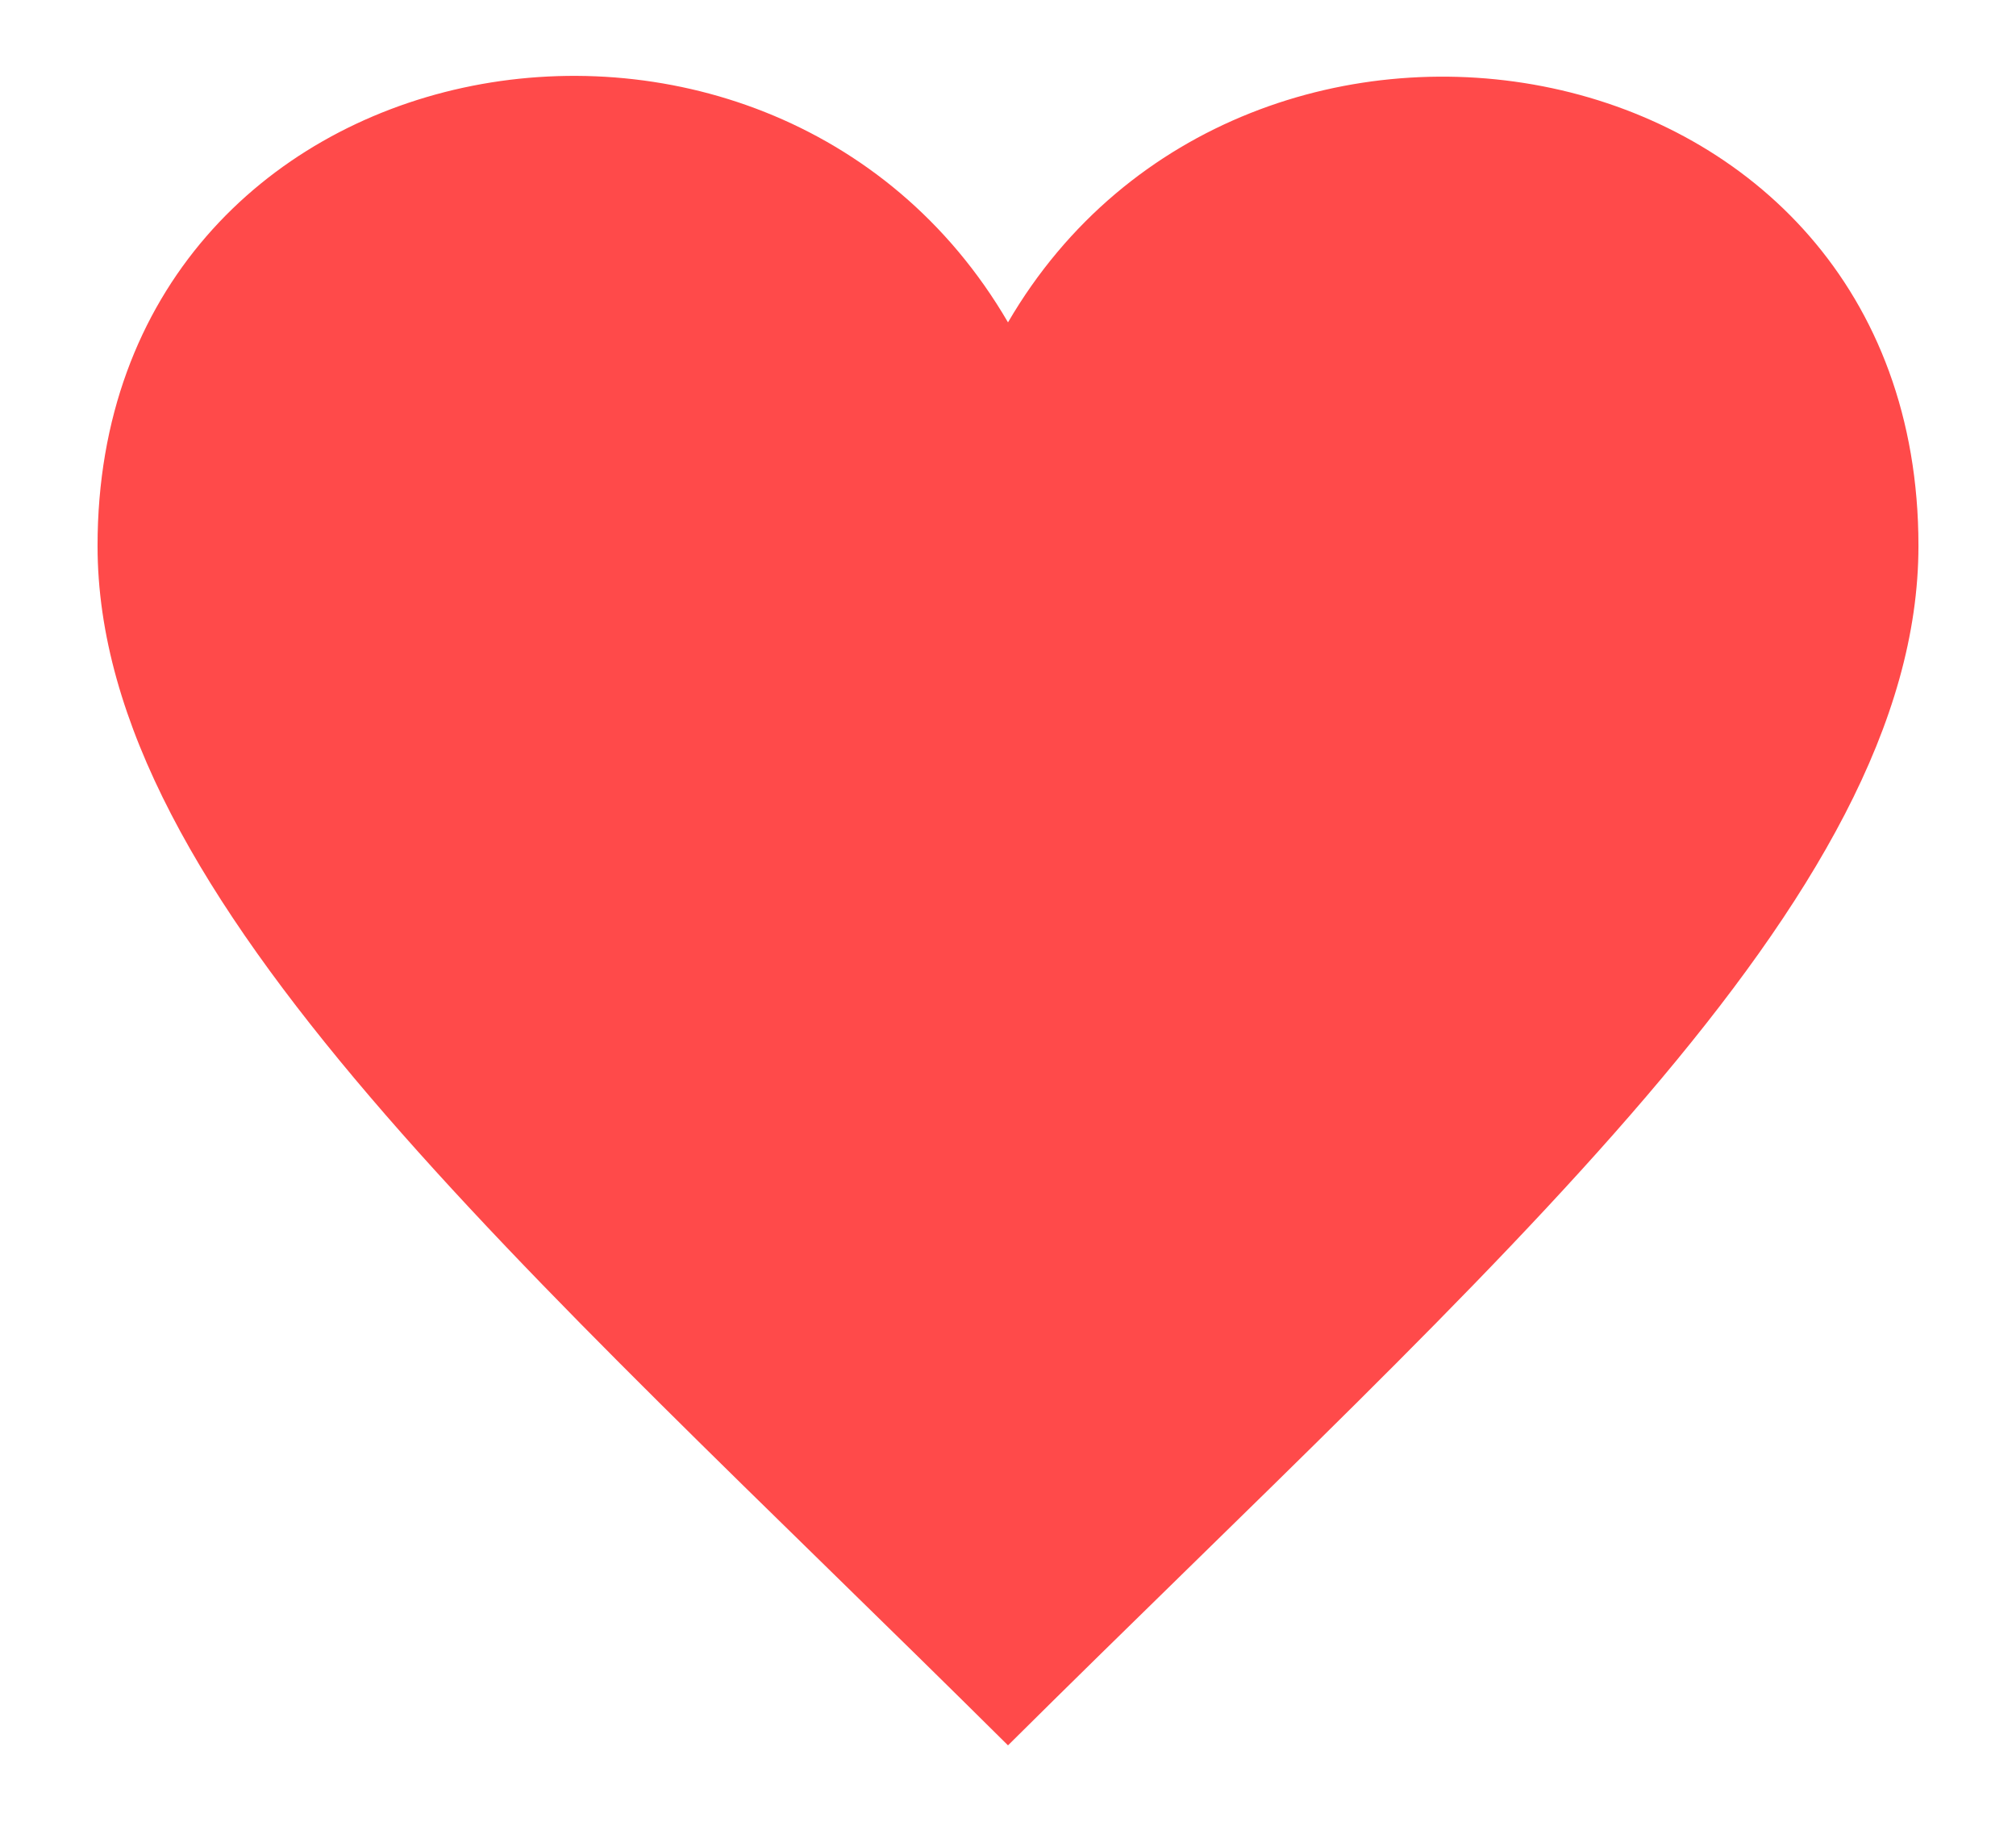
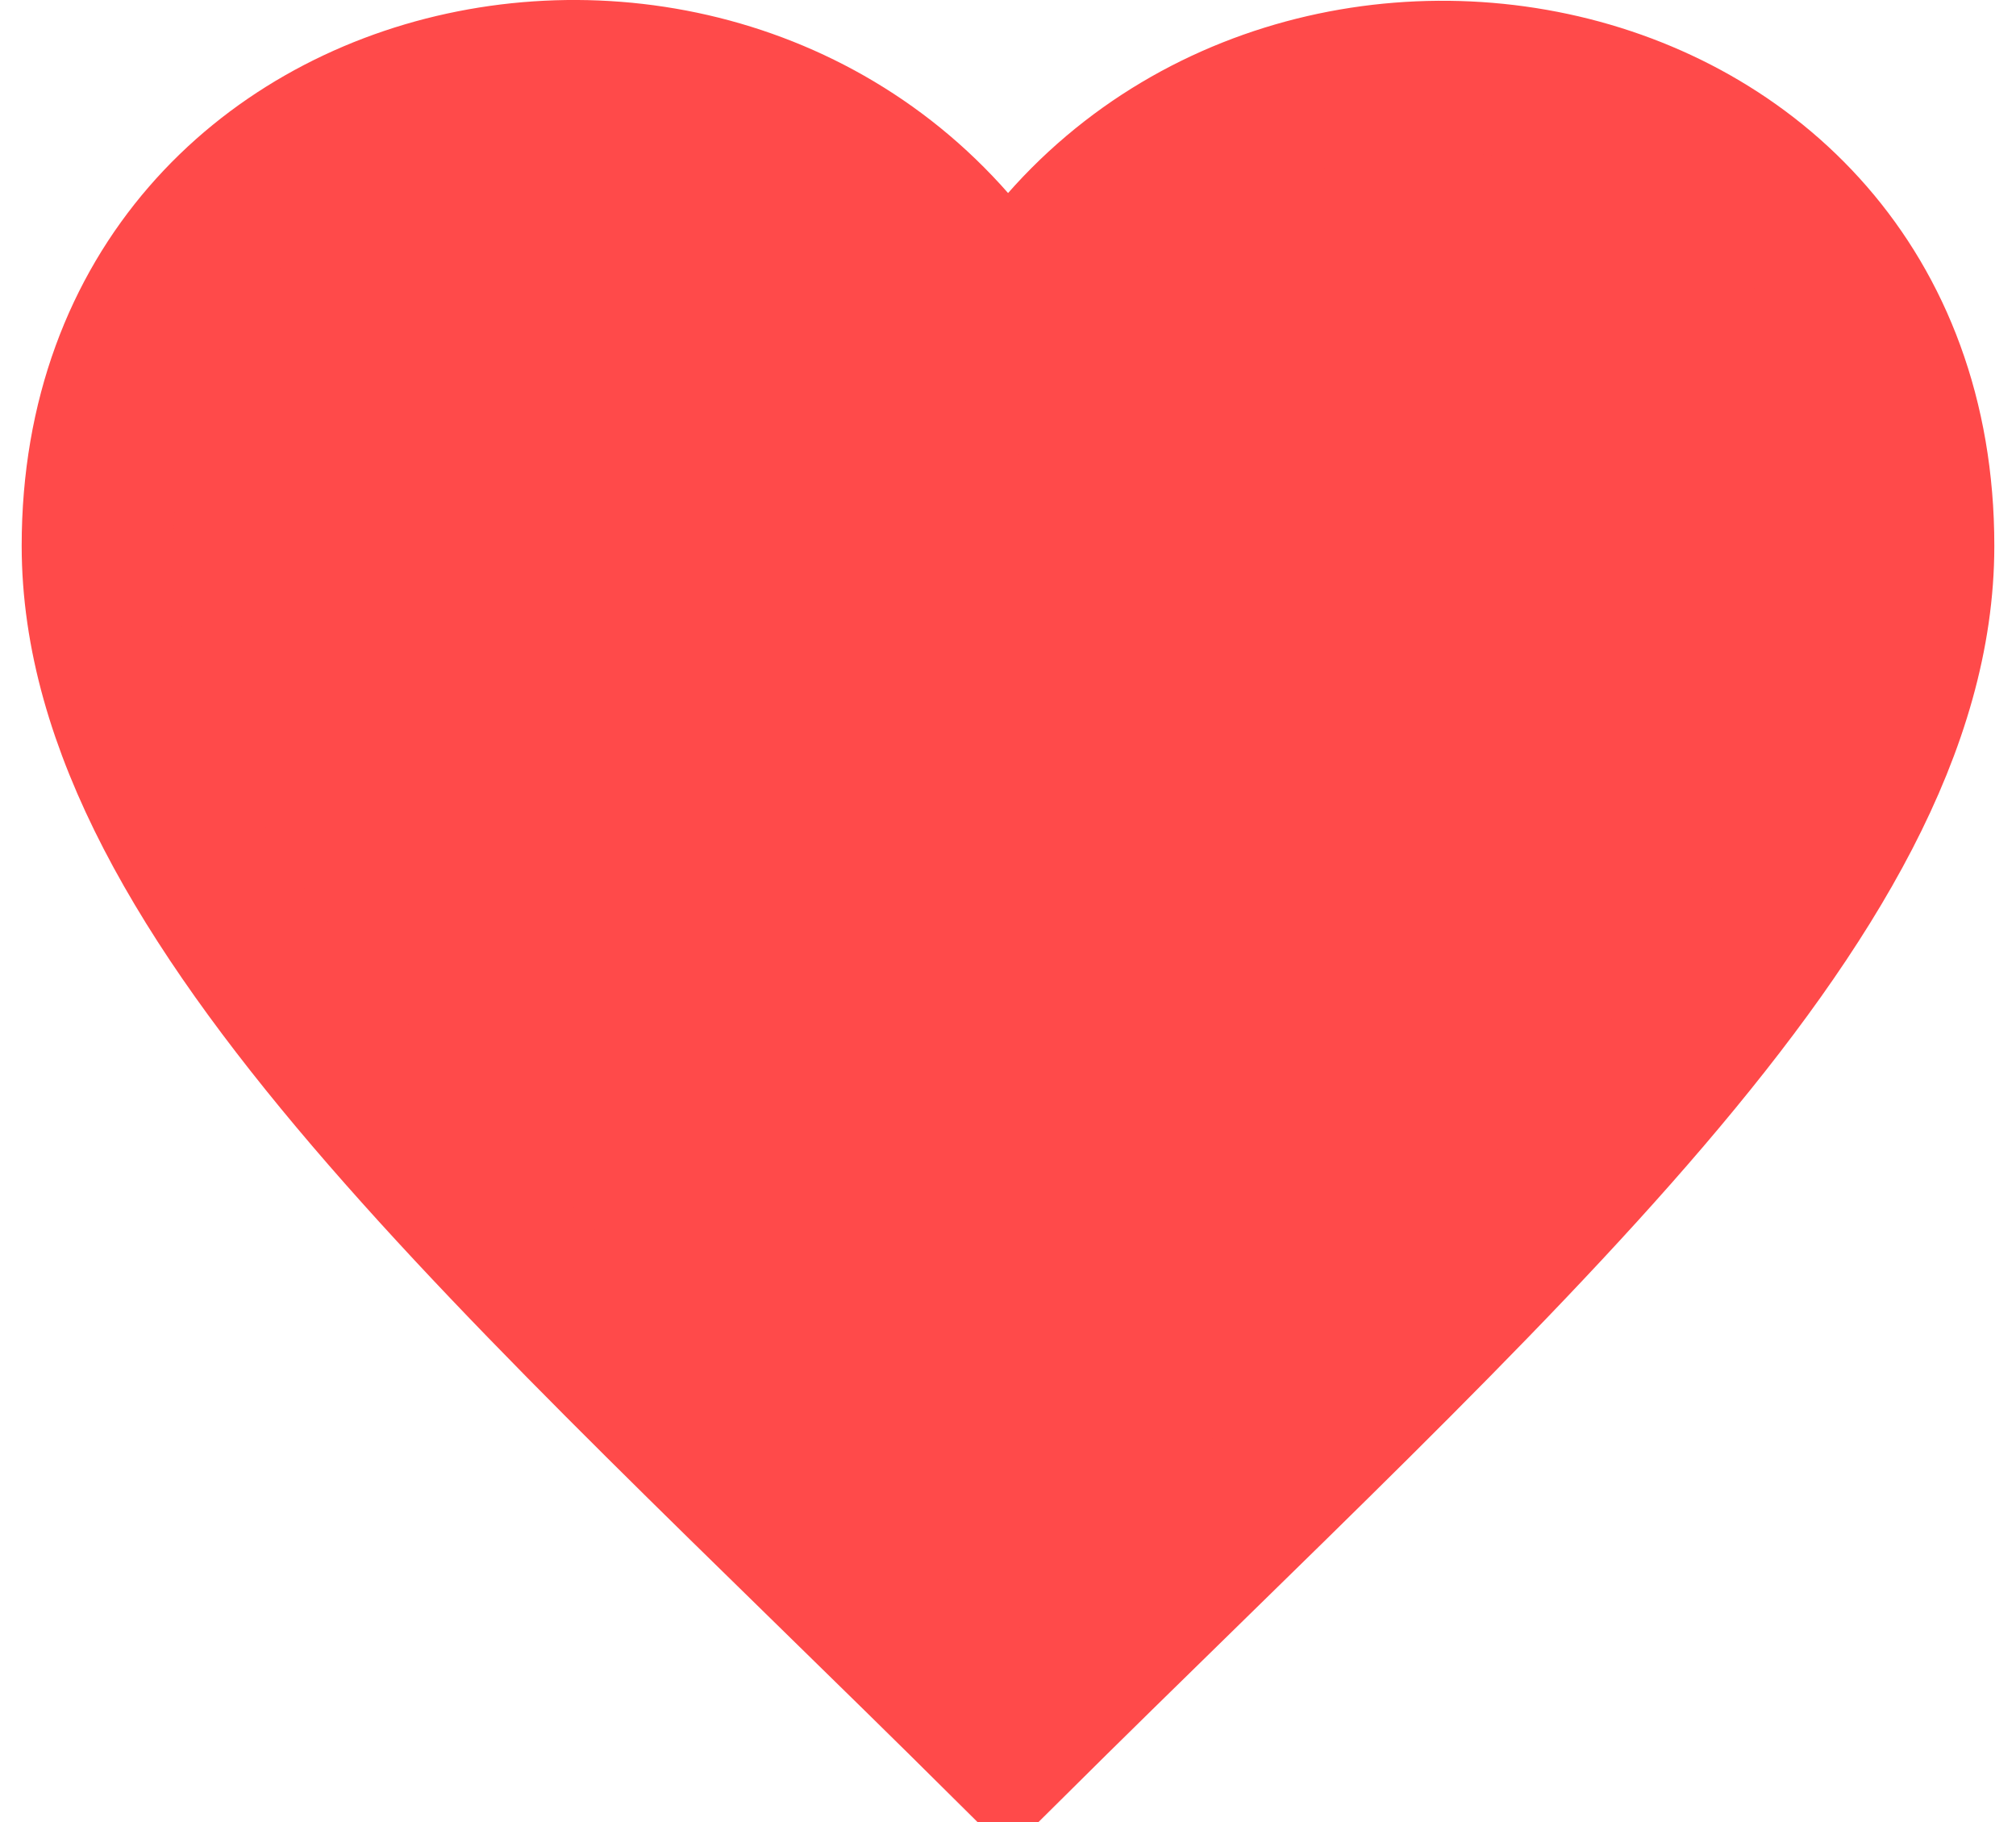
<svg xmlns="http://www.w3.org/2000/svg" width="31" height="28" viewBox="0 0 24 24">
-   <path style="fill:#FF4A4A;stroke:#222;stroke-width:0" d="M12 4.248c-3.148-5.402-12-3.825-12 2.944 0 4.661 5.571 9.427 12 15.808 6.43-6.381 12-11.147 12-15.808 0-6.792-8.875-8.306-12-2.944z" />
+   <path style="fill:#FF4A4A;stroke:#FF4A4A;stroke-width:2" d="M12 4.248c-3.148-5.402-12-3.825-12 2.944 0 4.661 5.571 9.427 12 15.808 6.43-6.381 12-11.147 12-15.808 0-6.792-8.875-8.306-12-2.944z" />
</svg>
